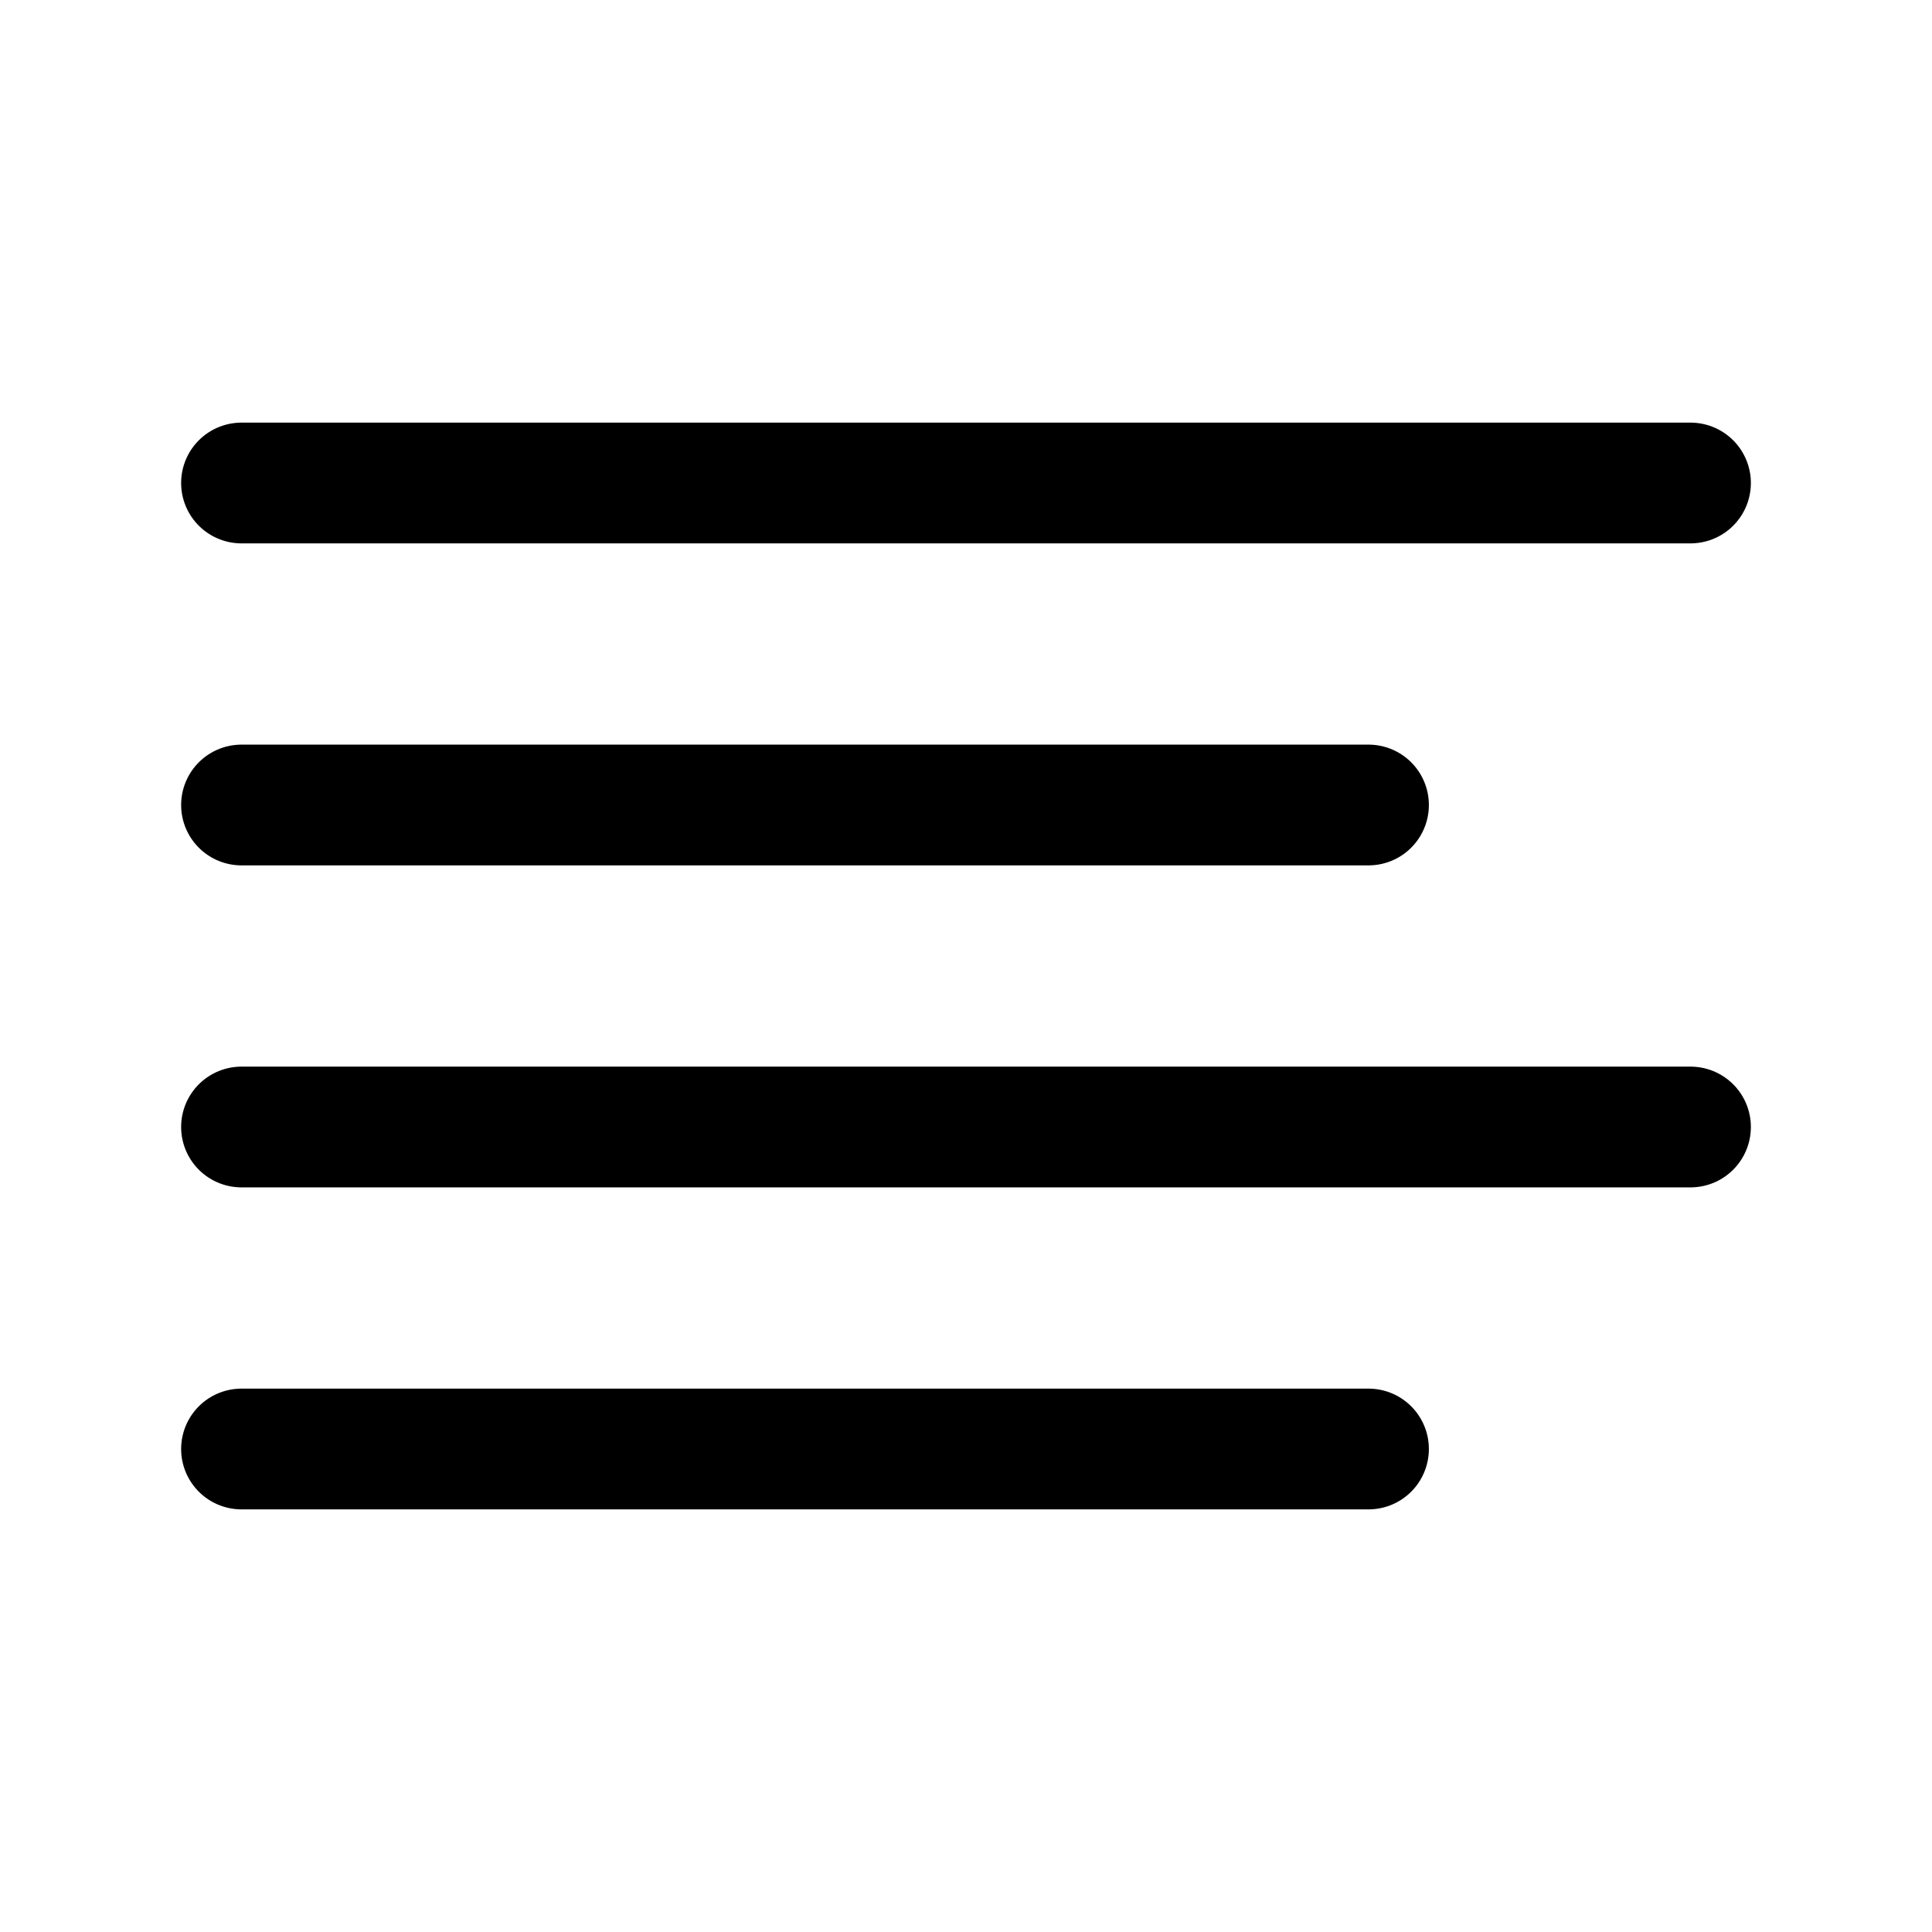
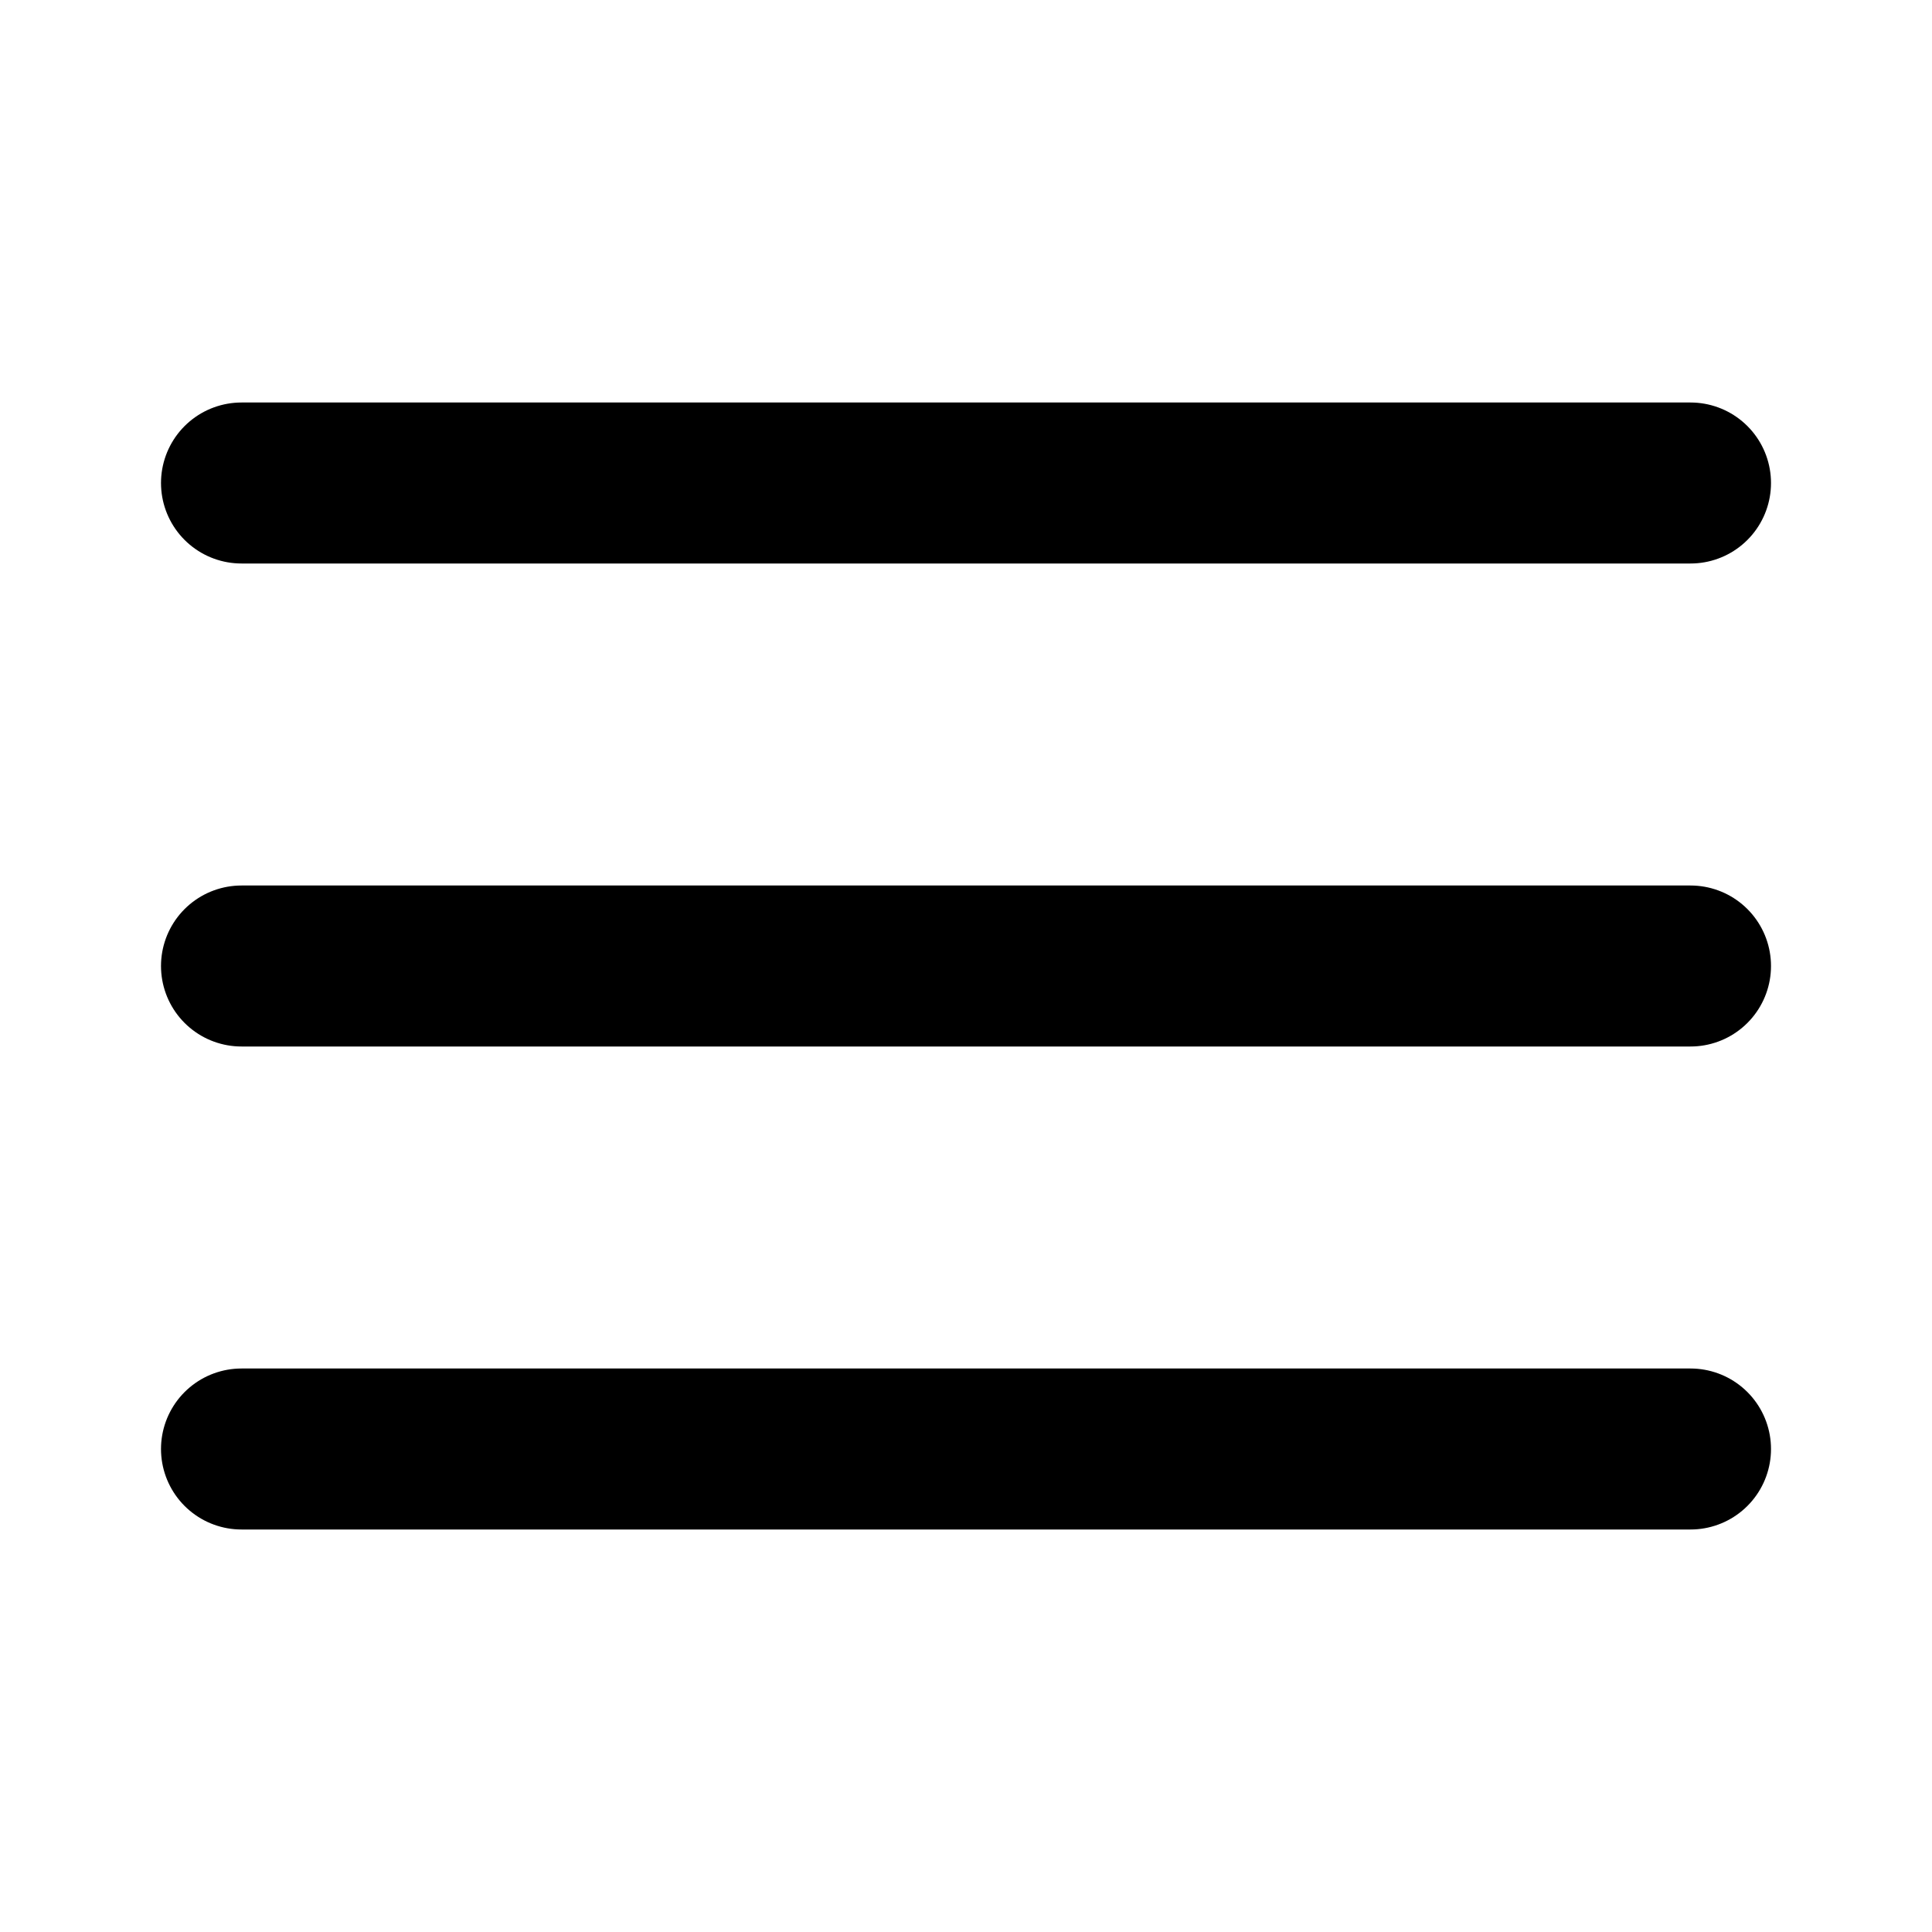
- <svg xmlns="http://www.w3.org/2000/svg" width="40" height="40" viewBox="0 0 24 24" fill="none" stroke="currentColor" stroke-width="1.5" stroke-linecap="round" stroke-linejoin="round" class="feather feather-align-left">
-   <line x1="17" y1="10" x2="3" y2="10" />
-   <line x1="21" y1="6" x2="3" y2="6" />
-   <line x1="21" y1="14" x2="3" y2="14" />
-   <line x1="17" y1="18" x2="3" y2="18" />
+ <svg xmlns="http://www.w3.org/2000/svg" width="24" height="24" viewBox="0 0 24 24" fill="none" stroke="currentColor" stroke-width="2" stroke-linecap="round" stroke-linejoin="round" class="feather feather-menu">
+   <line x1="3" y1="12" x2="21" y2="12" />
+   <line x1="3" y1="6" x2="21" y2="6" />
+   <line x1="3" y1="18" x2="21" y2="18" />
</svg>
